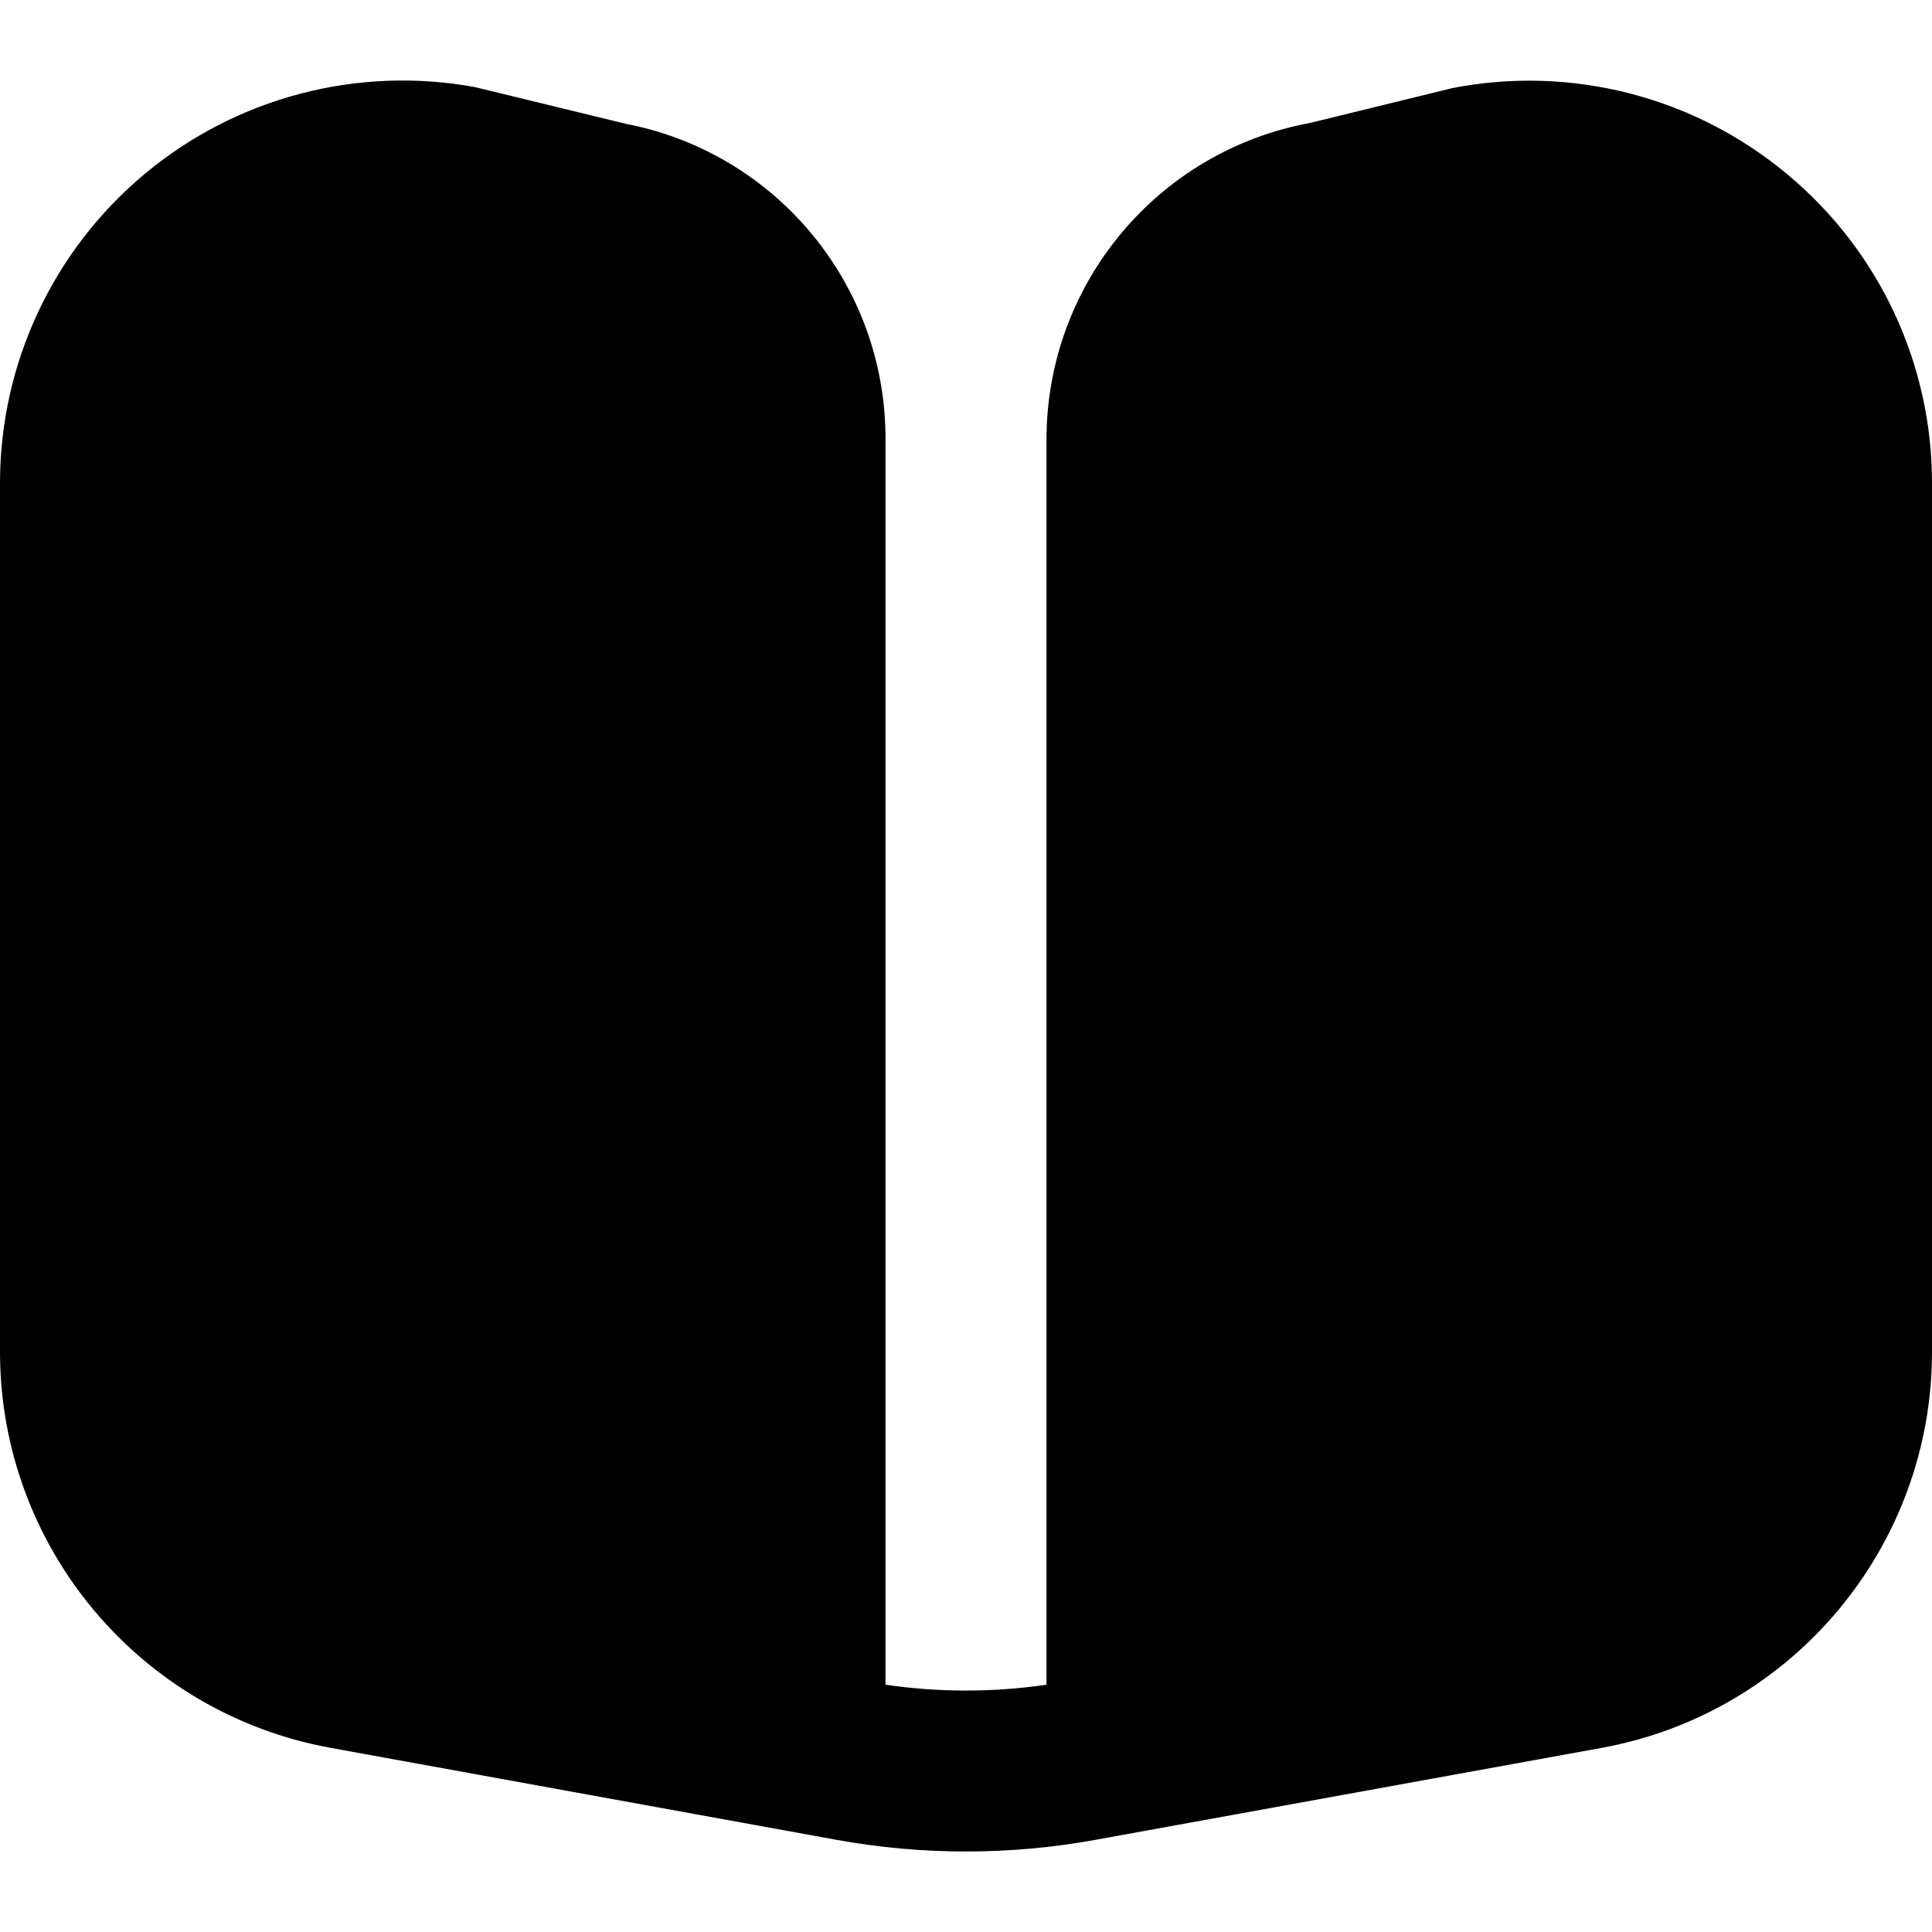
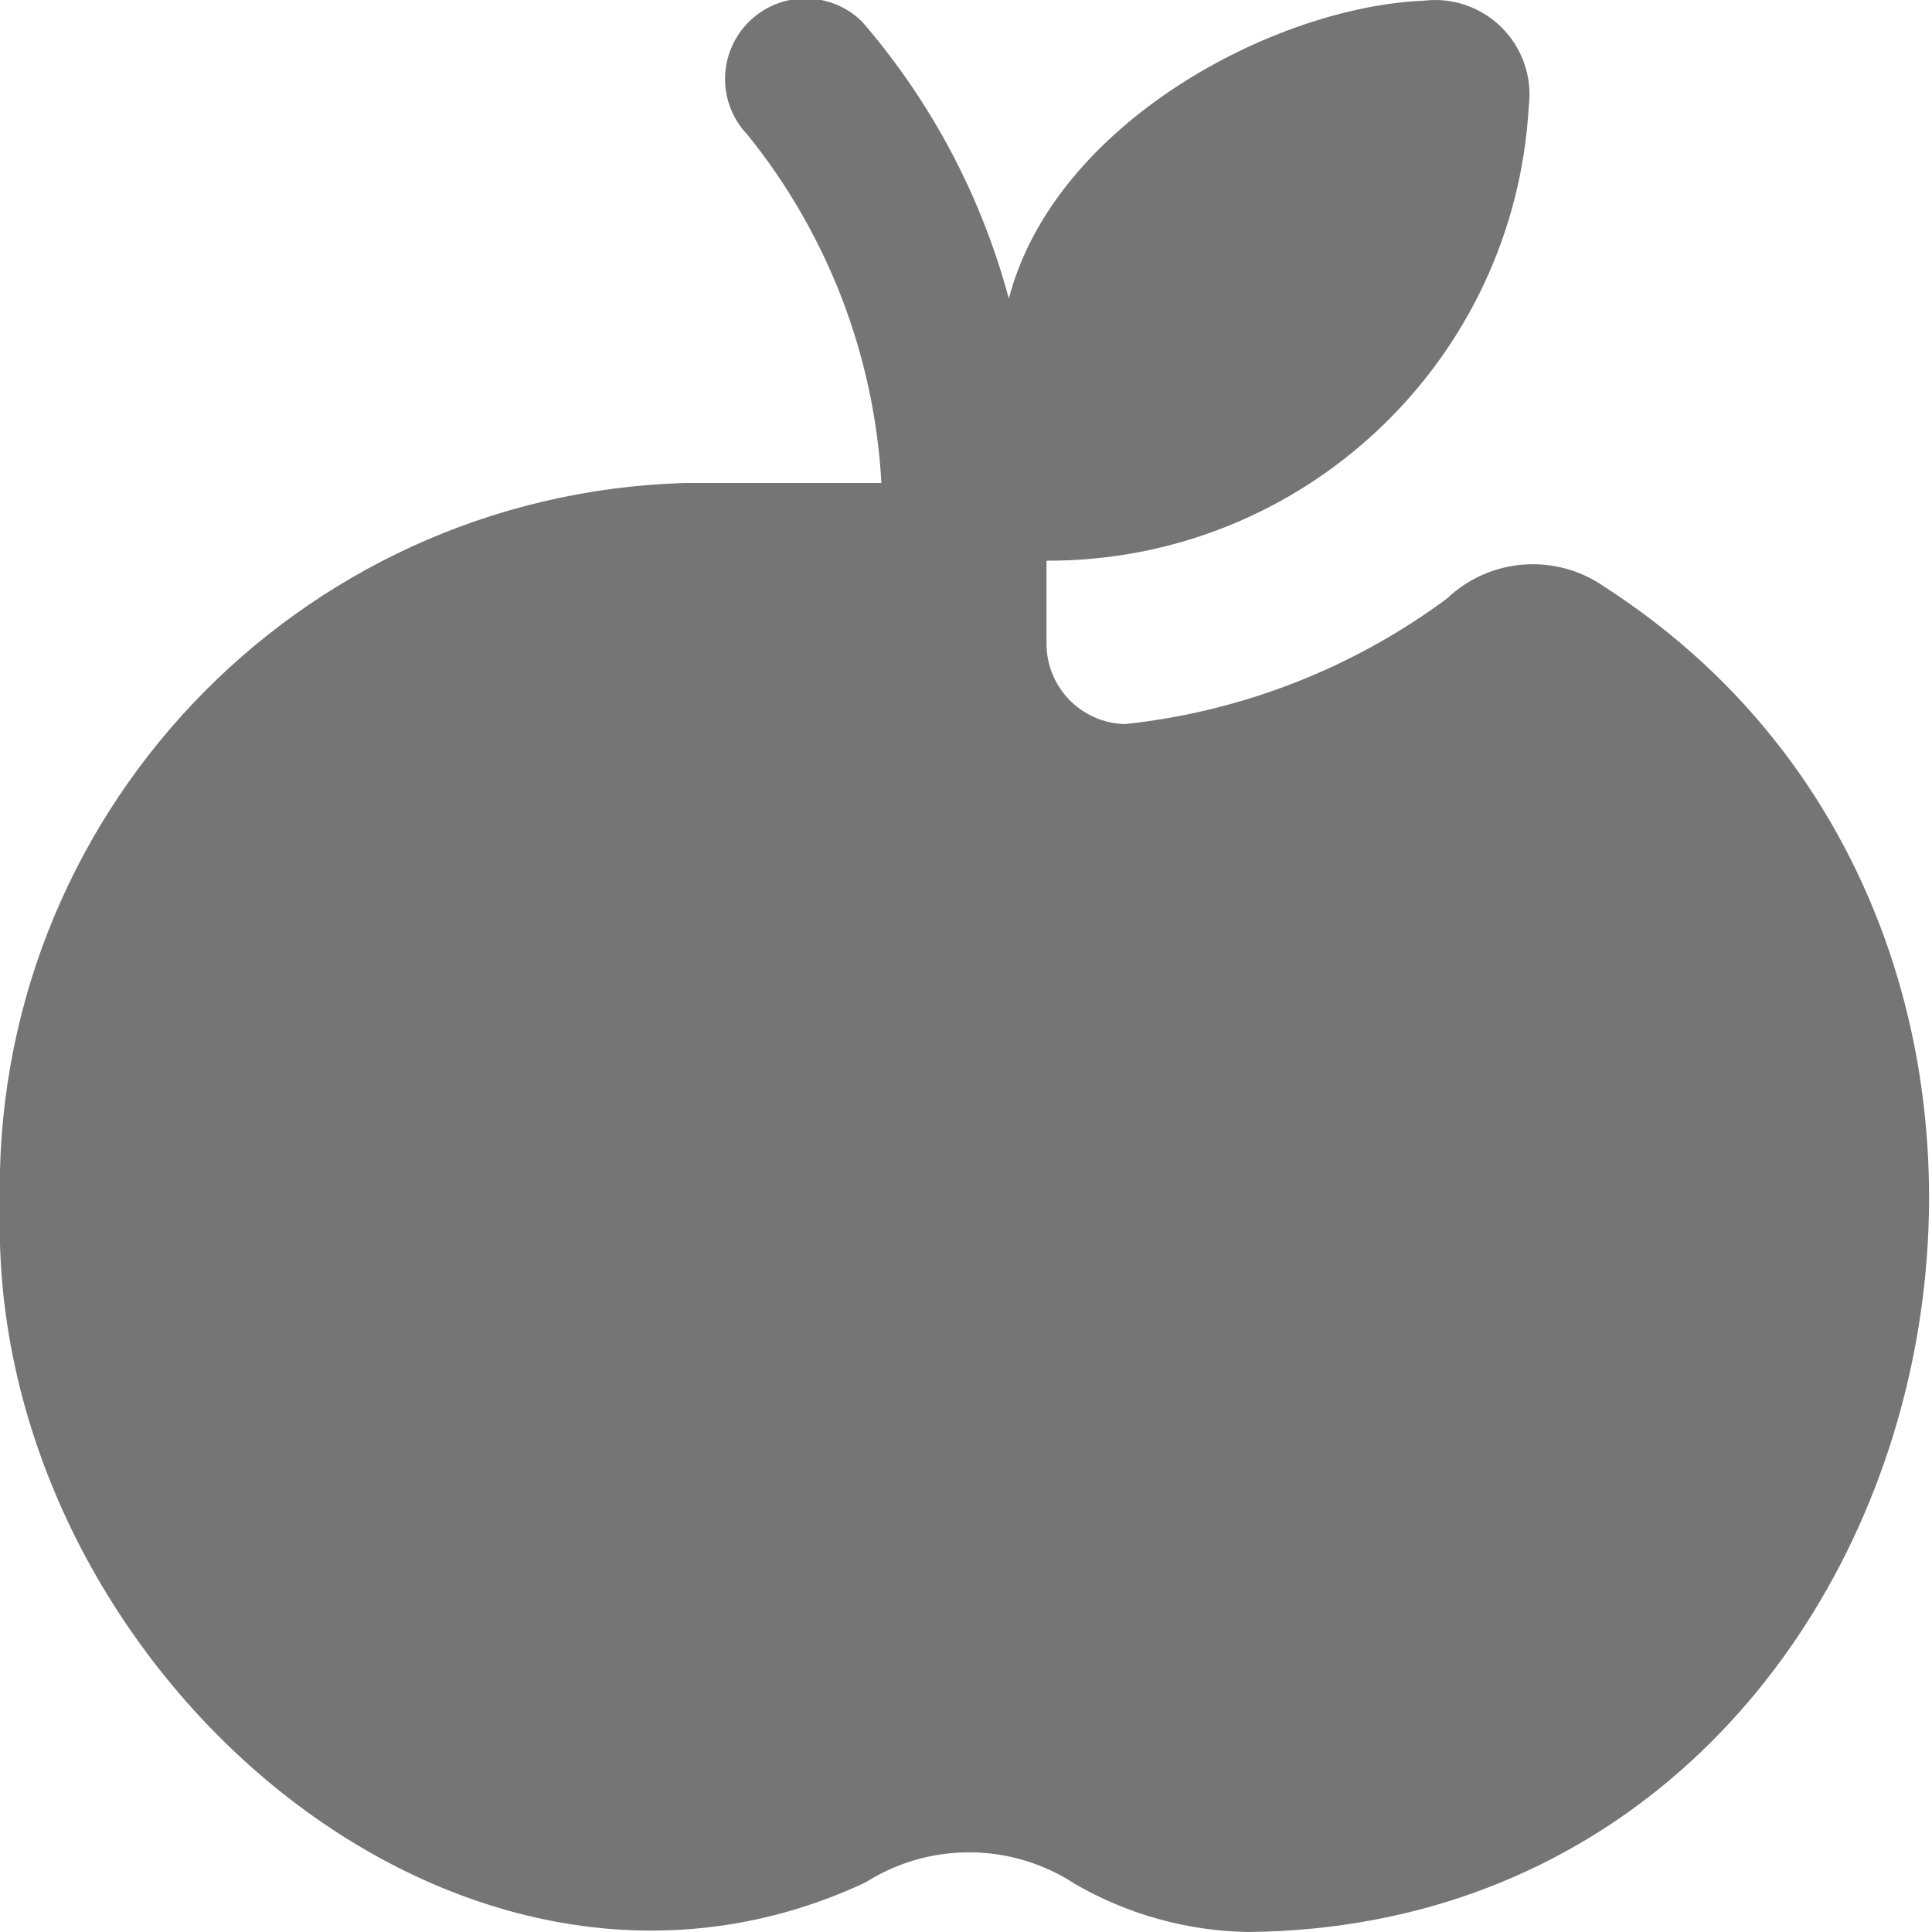
- <svg xmlns="http://www.w3.org/2000/svg" id="Layer_1" height="512" viewBox="0 0 24 24" width="512" data-name="Layer 1">
-   <path d="m22.2 2.163a5 5 0 0 0 -4.157-1.069l-1.764.432a4 4 0 0 0 -3.279 3.935v15.467a6.909 6.909 0 0 1 -2 0v-15.467a3.981 3.981 0 0 0 -3.226-3.923l-1.874-.456a5 5 0 0 0 -5.9 4.918v10.793a5 5 0 0 0 4.105 4.919l6.286 1.143a9 9 0 0 0 3.218 0l6.291-1.143a5 5 0 0 0 4.1-4.919v-10.793a4.983 4.983 0 0 0 -1.8-3.837z" />
+ <svg xmlns="http://www.w3.org/2000/svg" id="Layer_1" data-name="Layer 1" viewBox="0 0 24 24" width="512" height="512">
+   <path d="M19.923,7.284a1.549,1.549,0,0,0-1.949.152,8.172,8.172,0,0,1-4,1.559A1,1,0,0,1,13,8V6.965a5.978,5.978,0,0,0,5.991-5.648A1.173,1.173,0,0,0,17.683.009c-1.855.077-4.583,1.52-5.151,3.7A8.714,8.714,0,0,0,10.711.271a1,1,0,0,0-1.428,1.4A7.542,7.542,0,0,1,10.949,6H8.5A8.771,8.771,0,0,0,0,15c-.161,5.6,5.644,10.773,10.75,8.385a2.4,2.4,0,0,1,2.605.019A4.444,4.444,0,0,0,15.5,24C24.213,23.922,27.064,11.874,19.923,7.284Z" fill="#757575" />
</svg>
